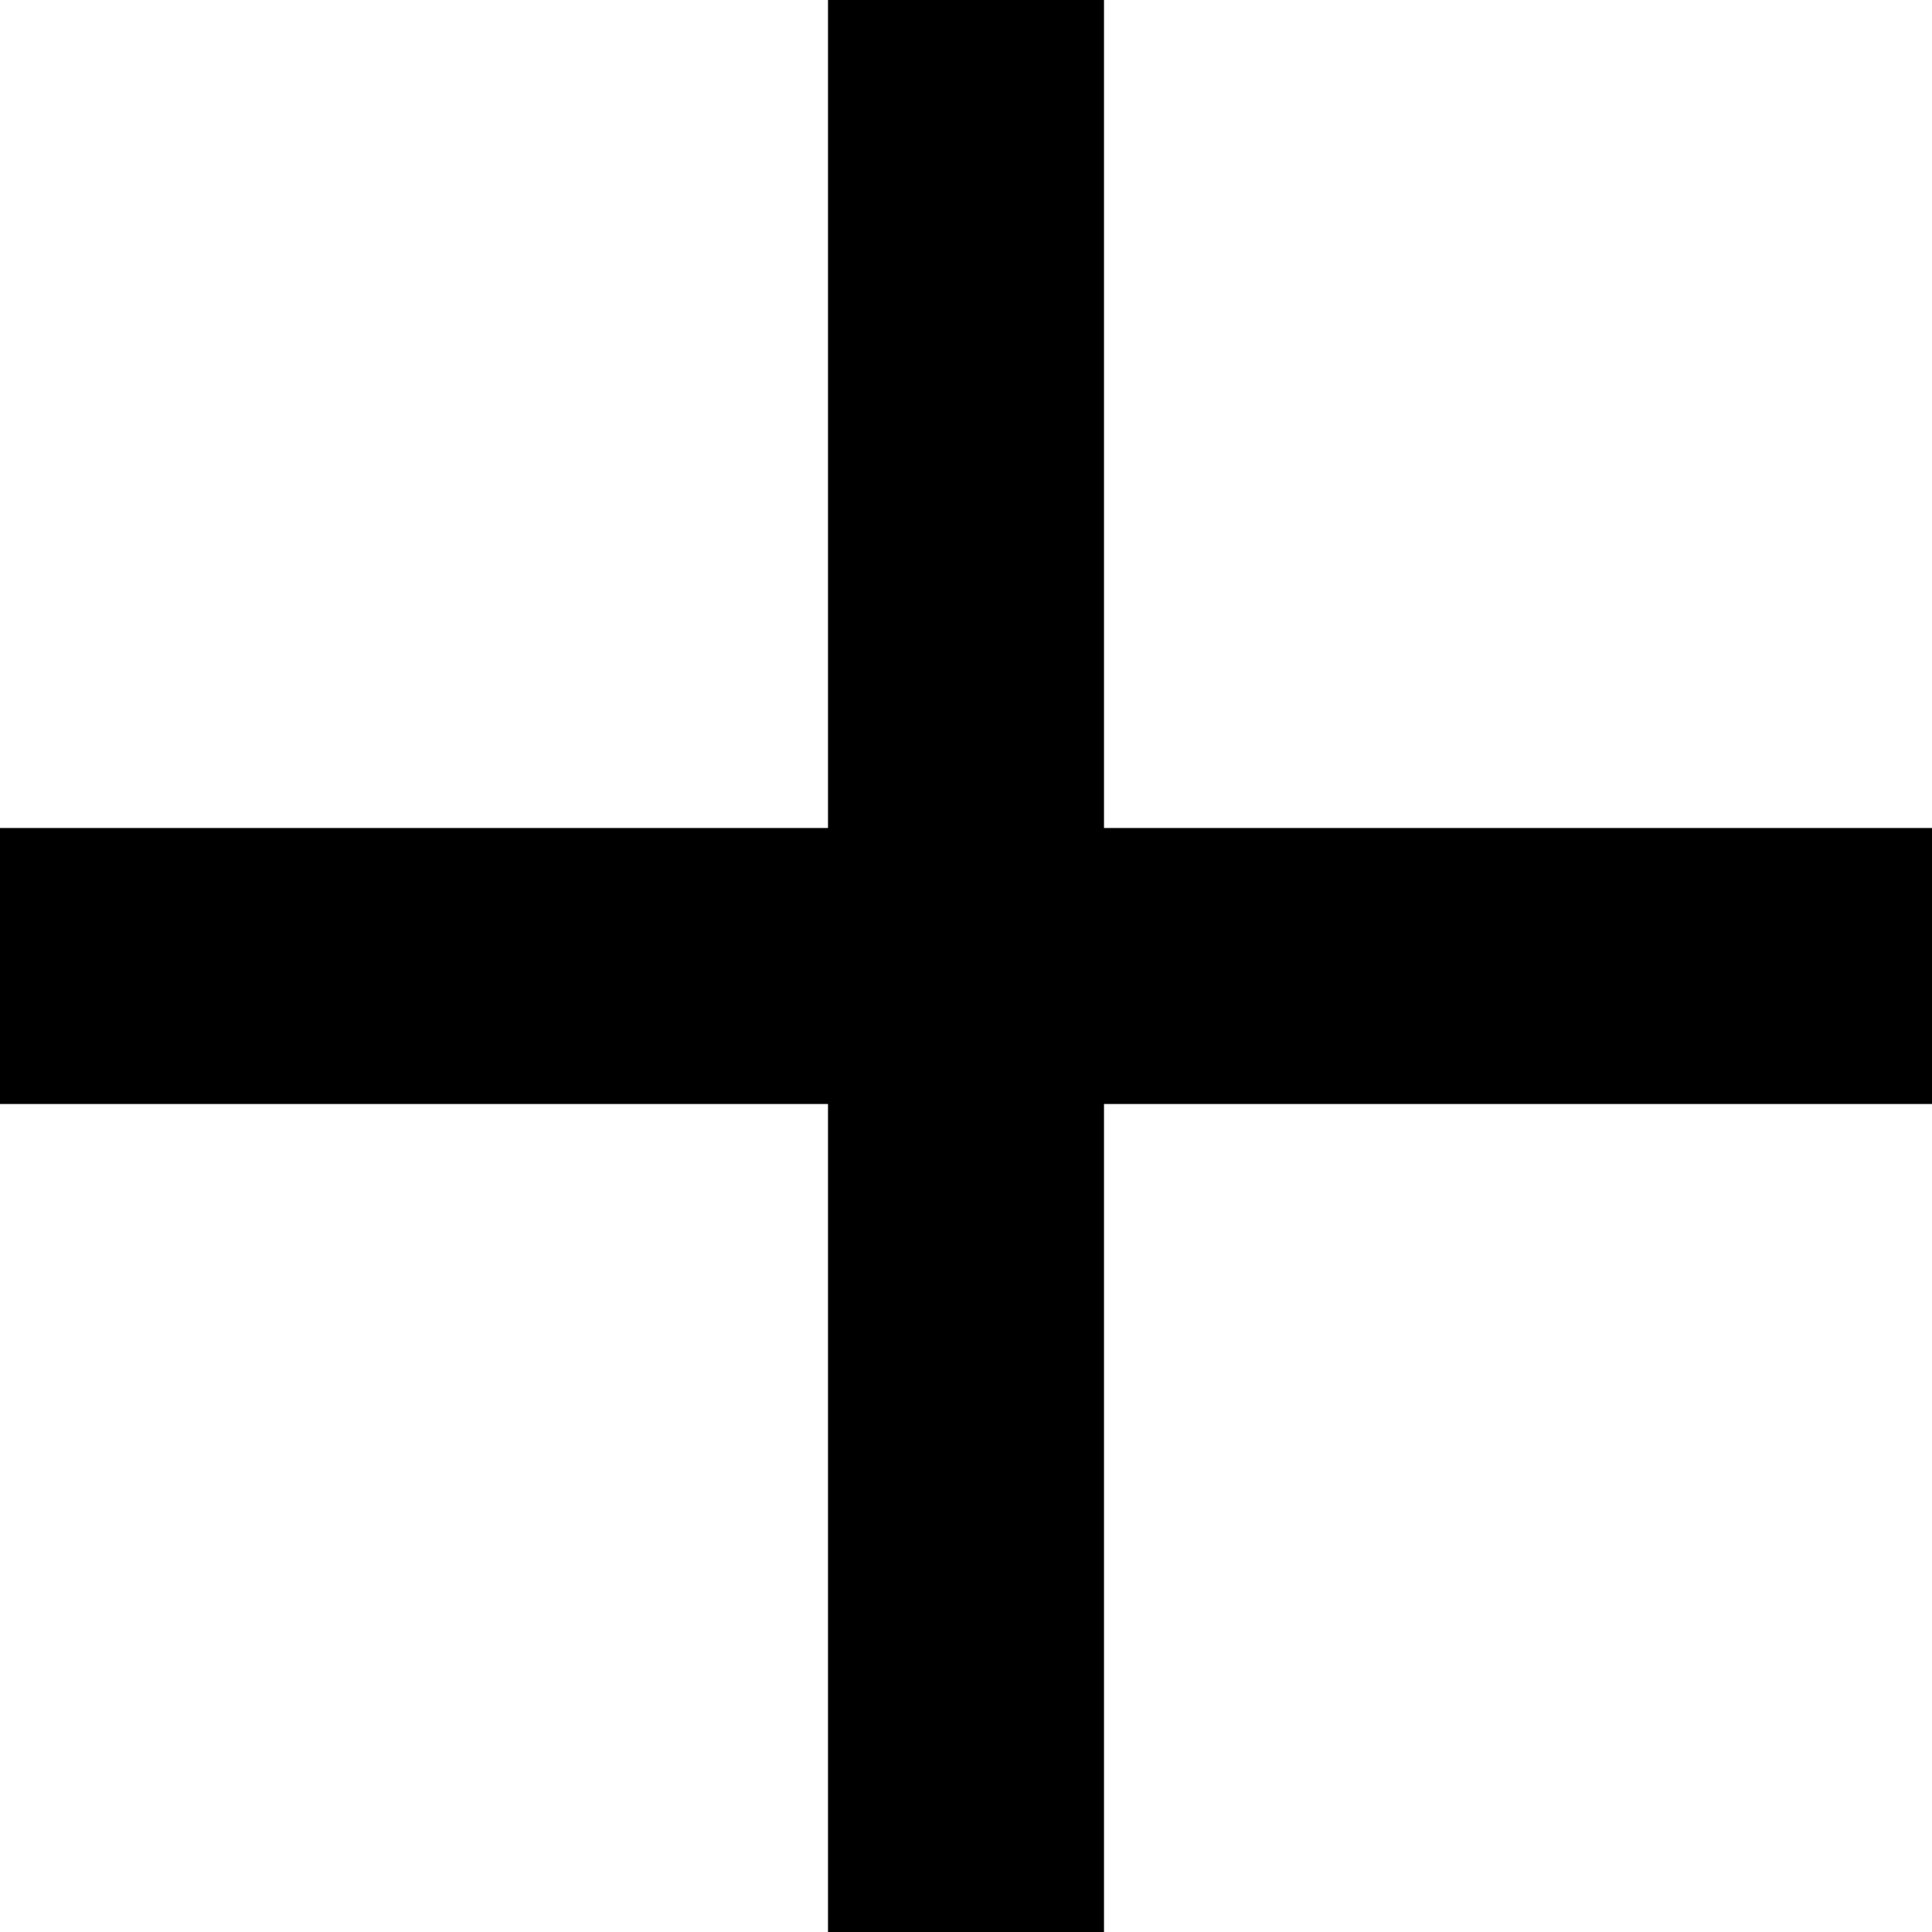
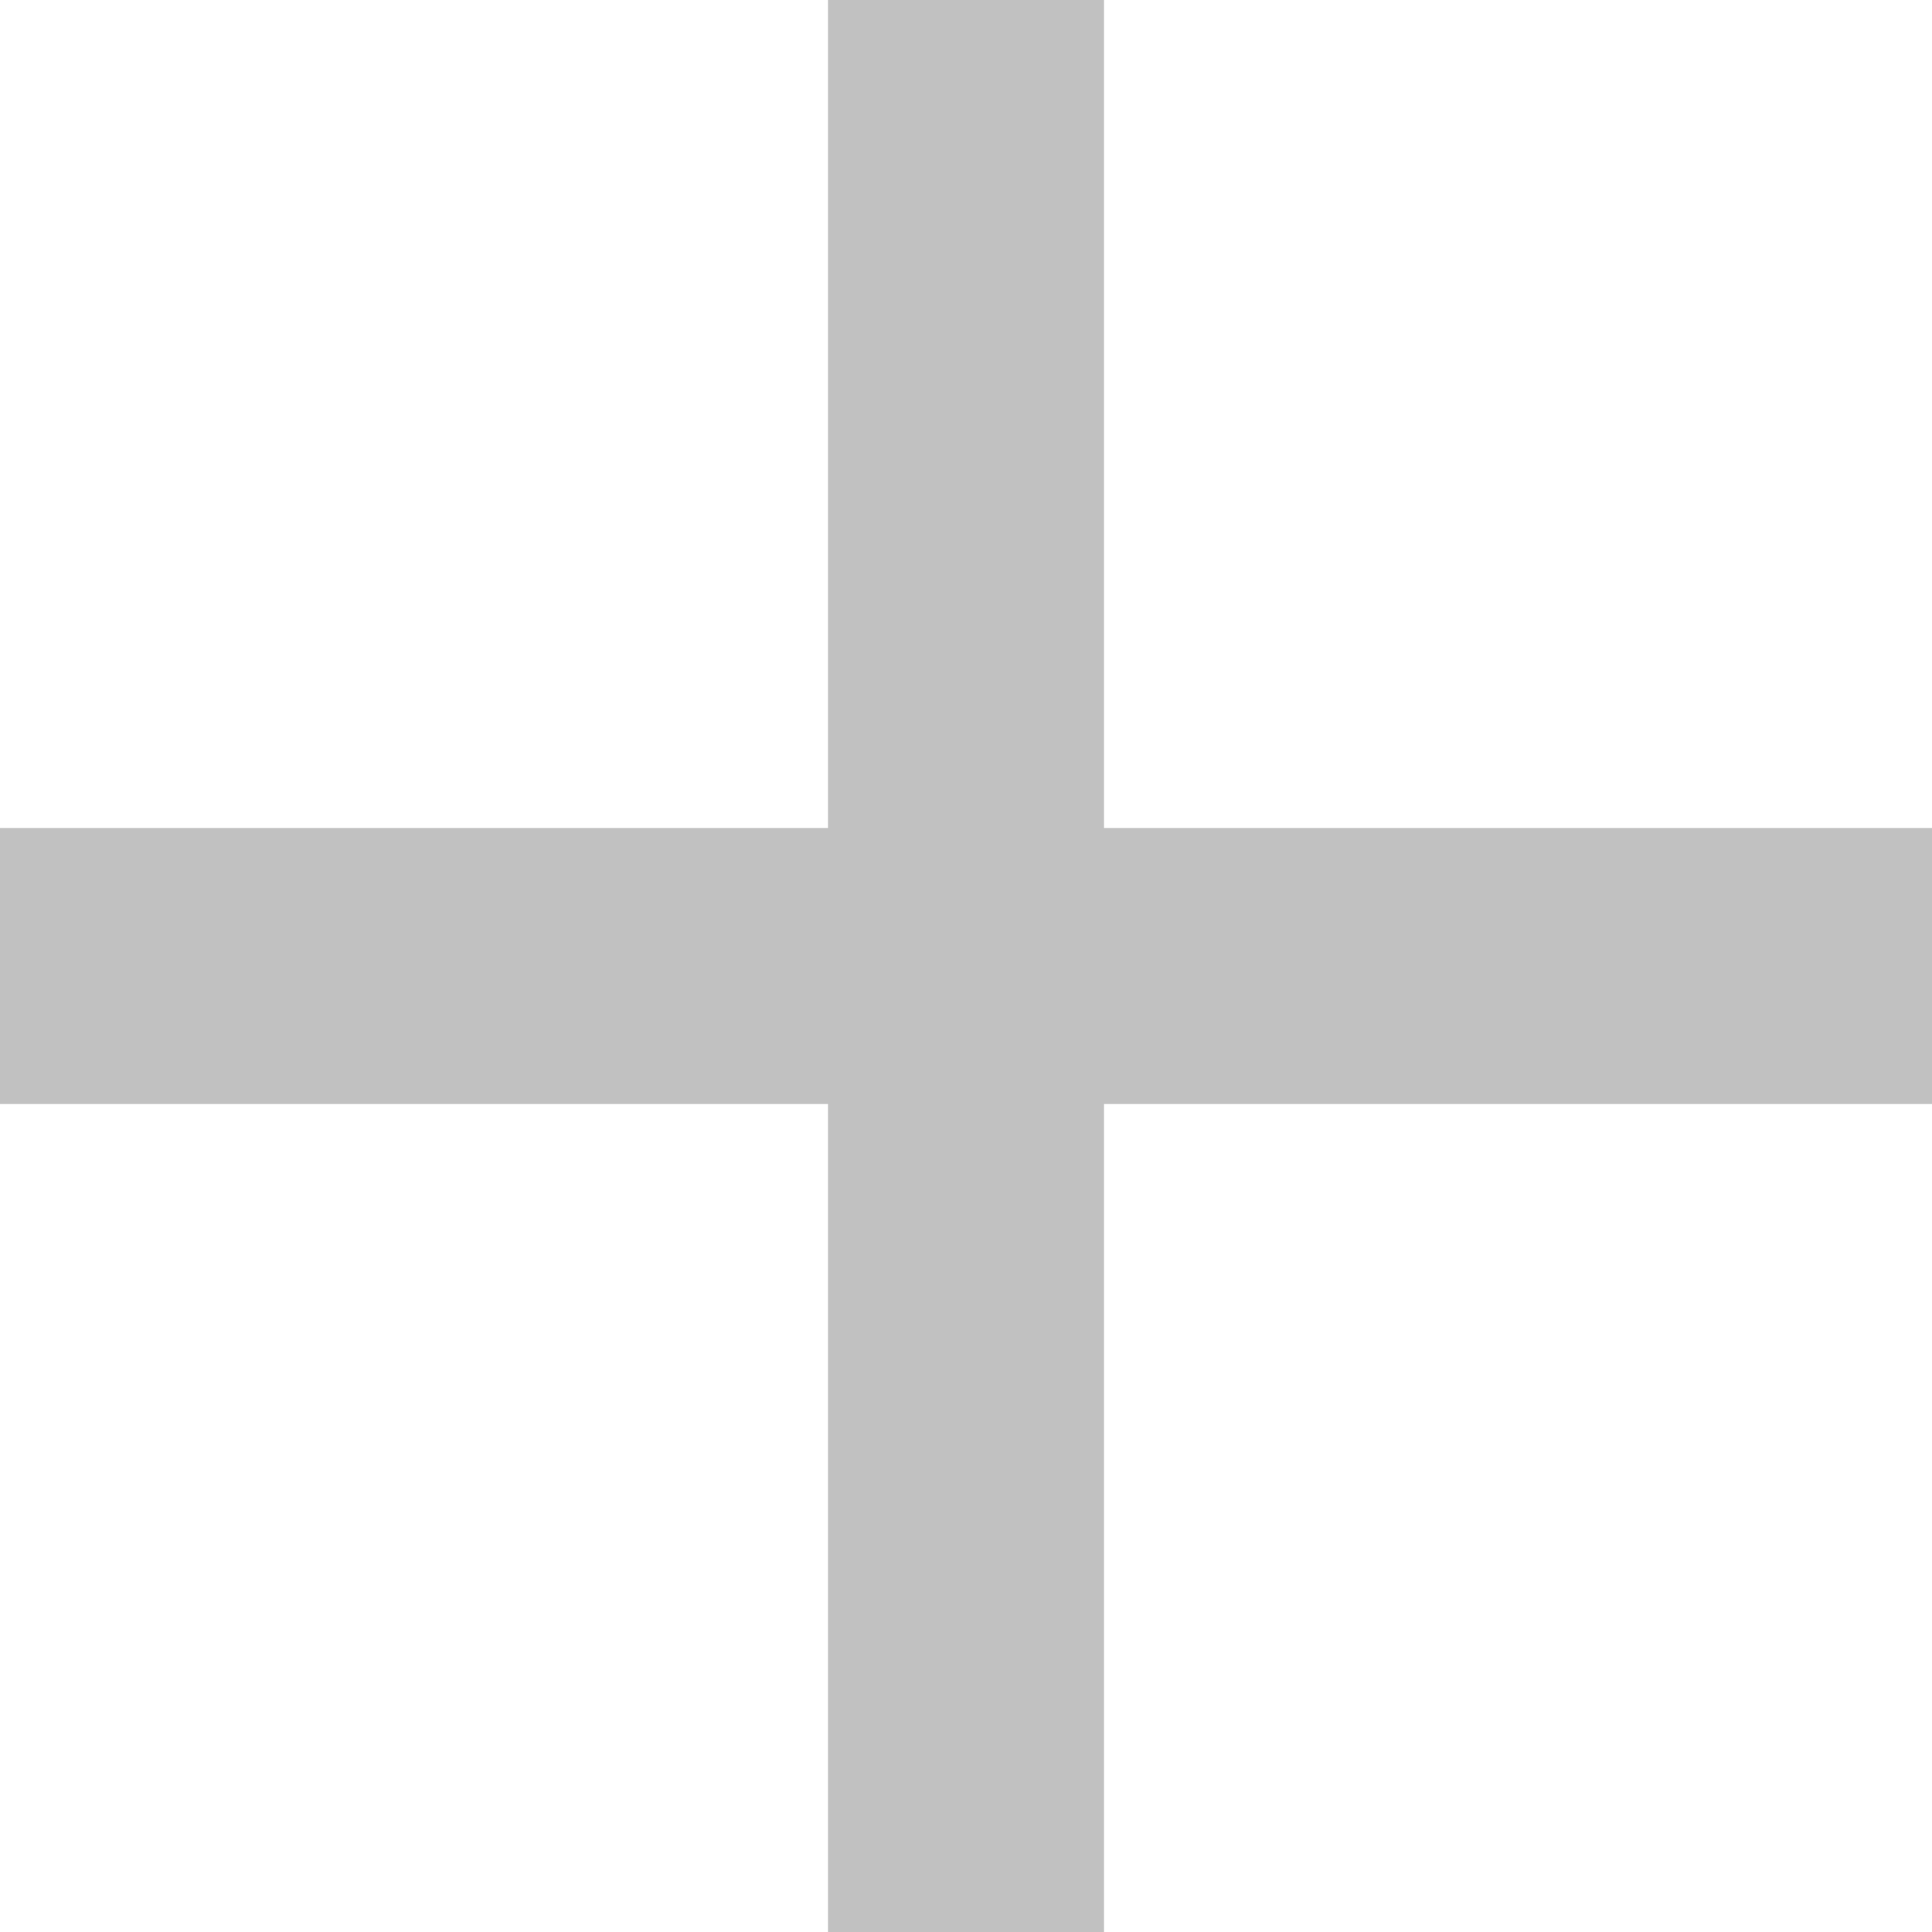
<svg xmlns="http://www.w3.org/2000/svg" version="1.1" id="Capa_1" x="0px" y="0px" width="512px" height="512px" viewBox="0 0 357 357" style="enable-background:new 0 0 357 357;" xml:space="preserve">
  <g>
    <g id="add">
-       <path d="M357,204H204v153h-51V204H0v-51h153V0h51v153h153V204z" fill="rgba(, 44, 51, 1)" />
+       <path d="M357,204H204v153h-51V204H0v-51h153V0h51v153h153V204z" fill="#c1c1c1" />
    </g>
  </g>
</svg>
